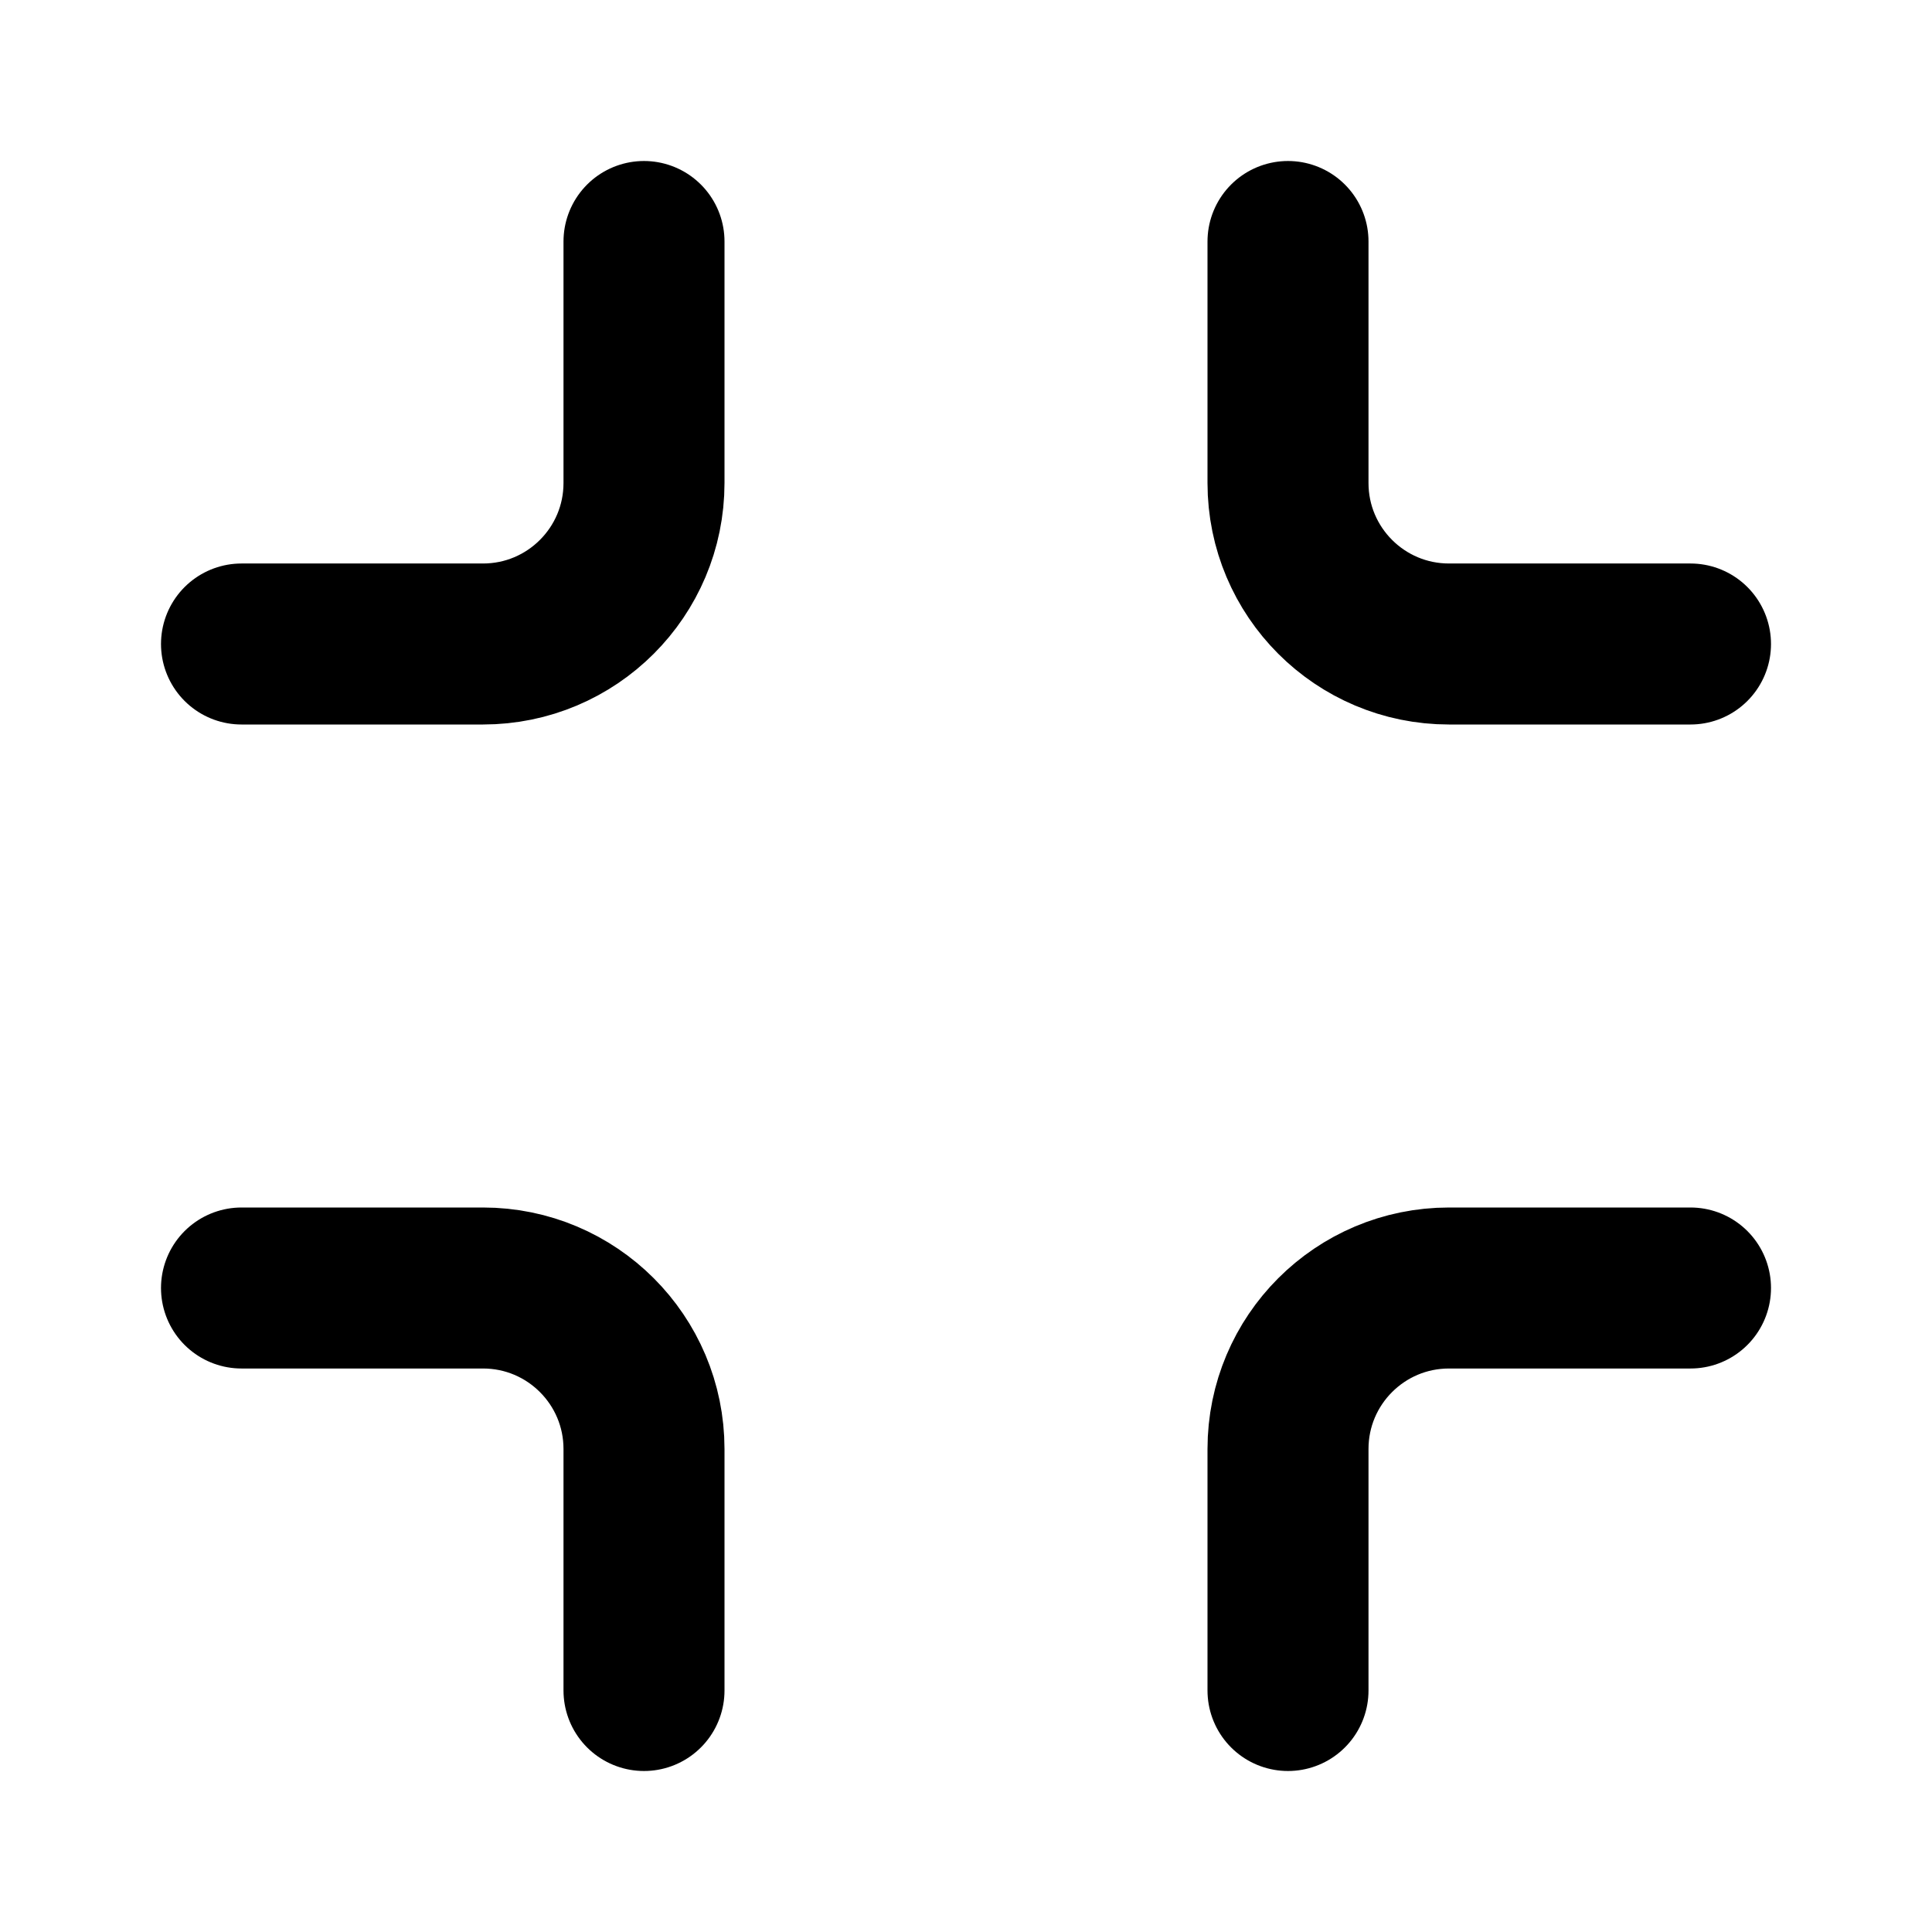
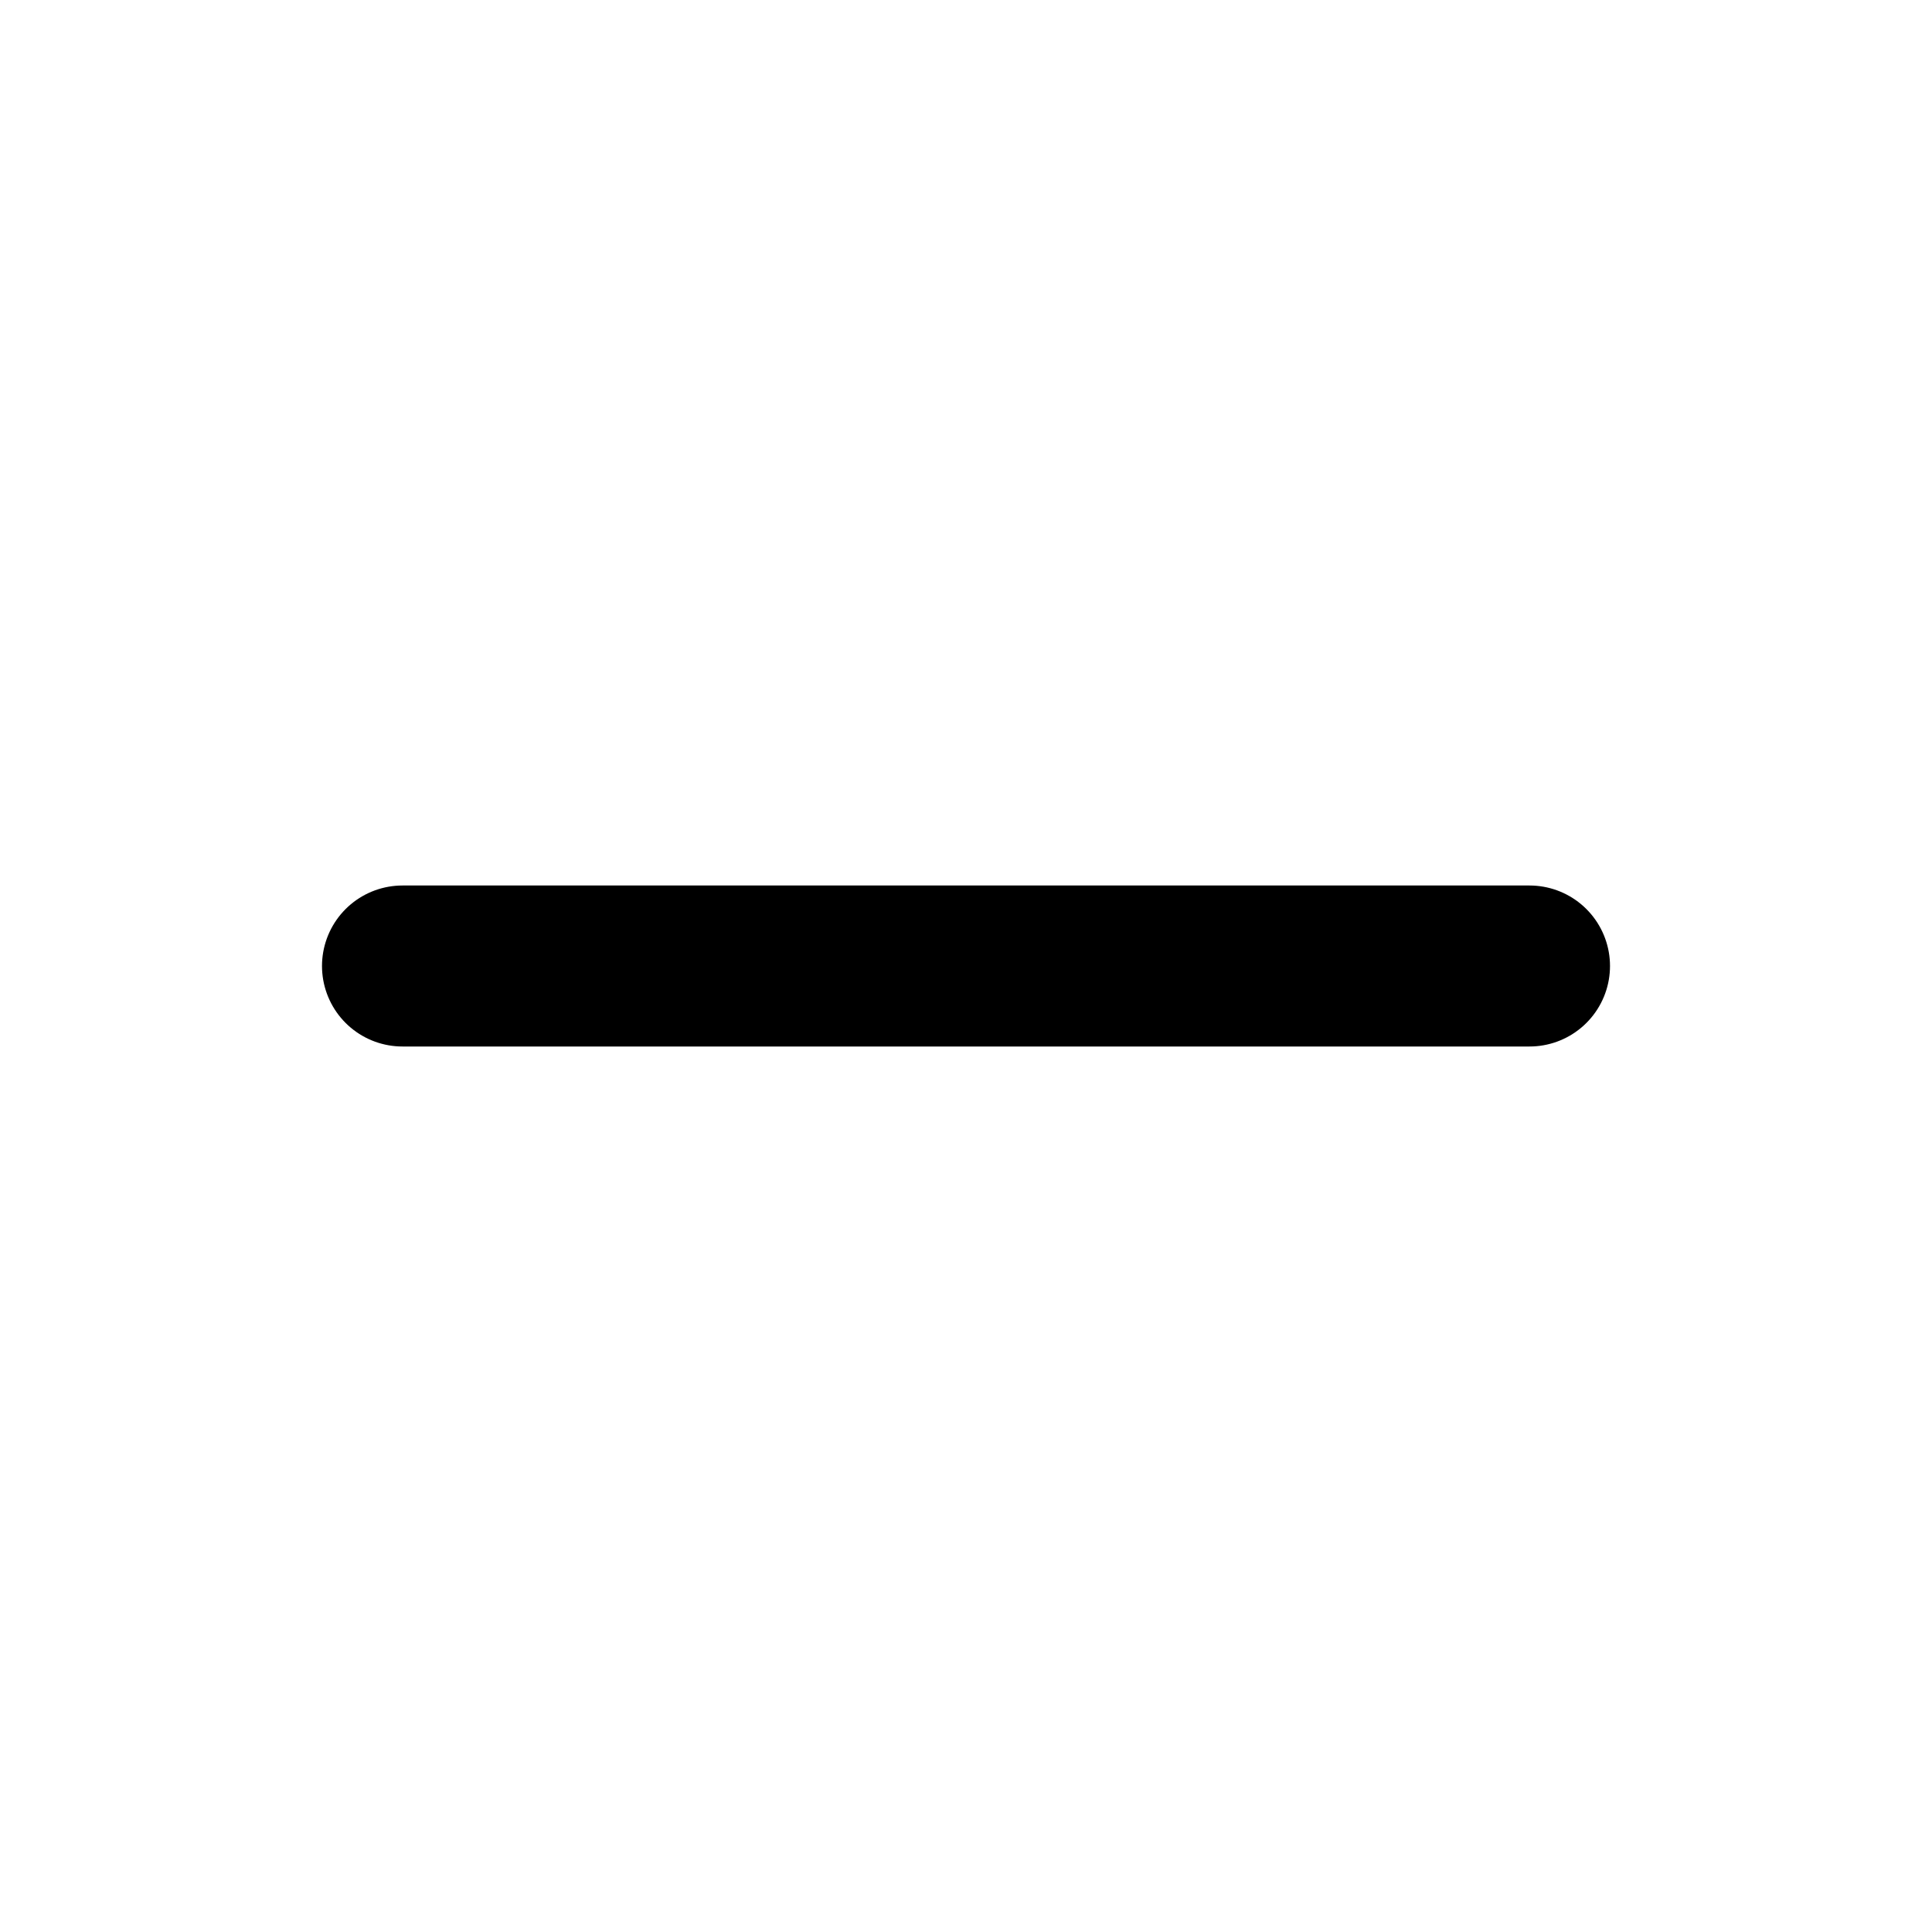
- <svg xmlns="http://www.w3.org/2000/svg" width="24" height="24" viewBox="0 0 24 24" fill="none" stroke="currentColor" stroke-width="2" stroke-linecap="round" stroke-linejoin="round" class="feather feather-minimize">
-   <path d="M8 3v3a2 2 0 0 1-2 2H3m18 0h-3a2 2 0 0 1-2-2V3m0 18v-3a2 2 0 0 1 2-2h3M3 16h3a2 2 0 0 1 2 2v3" />
+ <svg xmlns="http://www.w3.org/2000/svg" width="24" height="24" viewBox="0 0 24 24" fill="none" stroke="currentColor" stroke-width="2" stroke-linecap="round" stroke-linejoin="round" class="feather feather-minus">
+   <line x1="5" y1="12" x2="19" y2="12" />
</svg>
